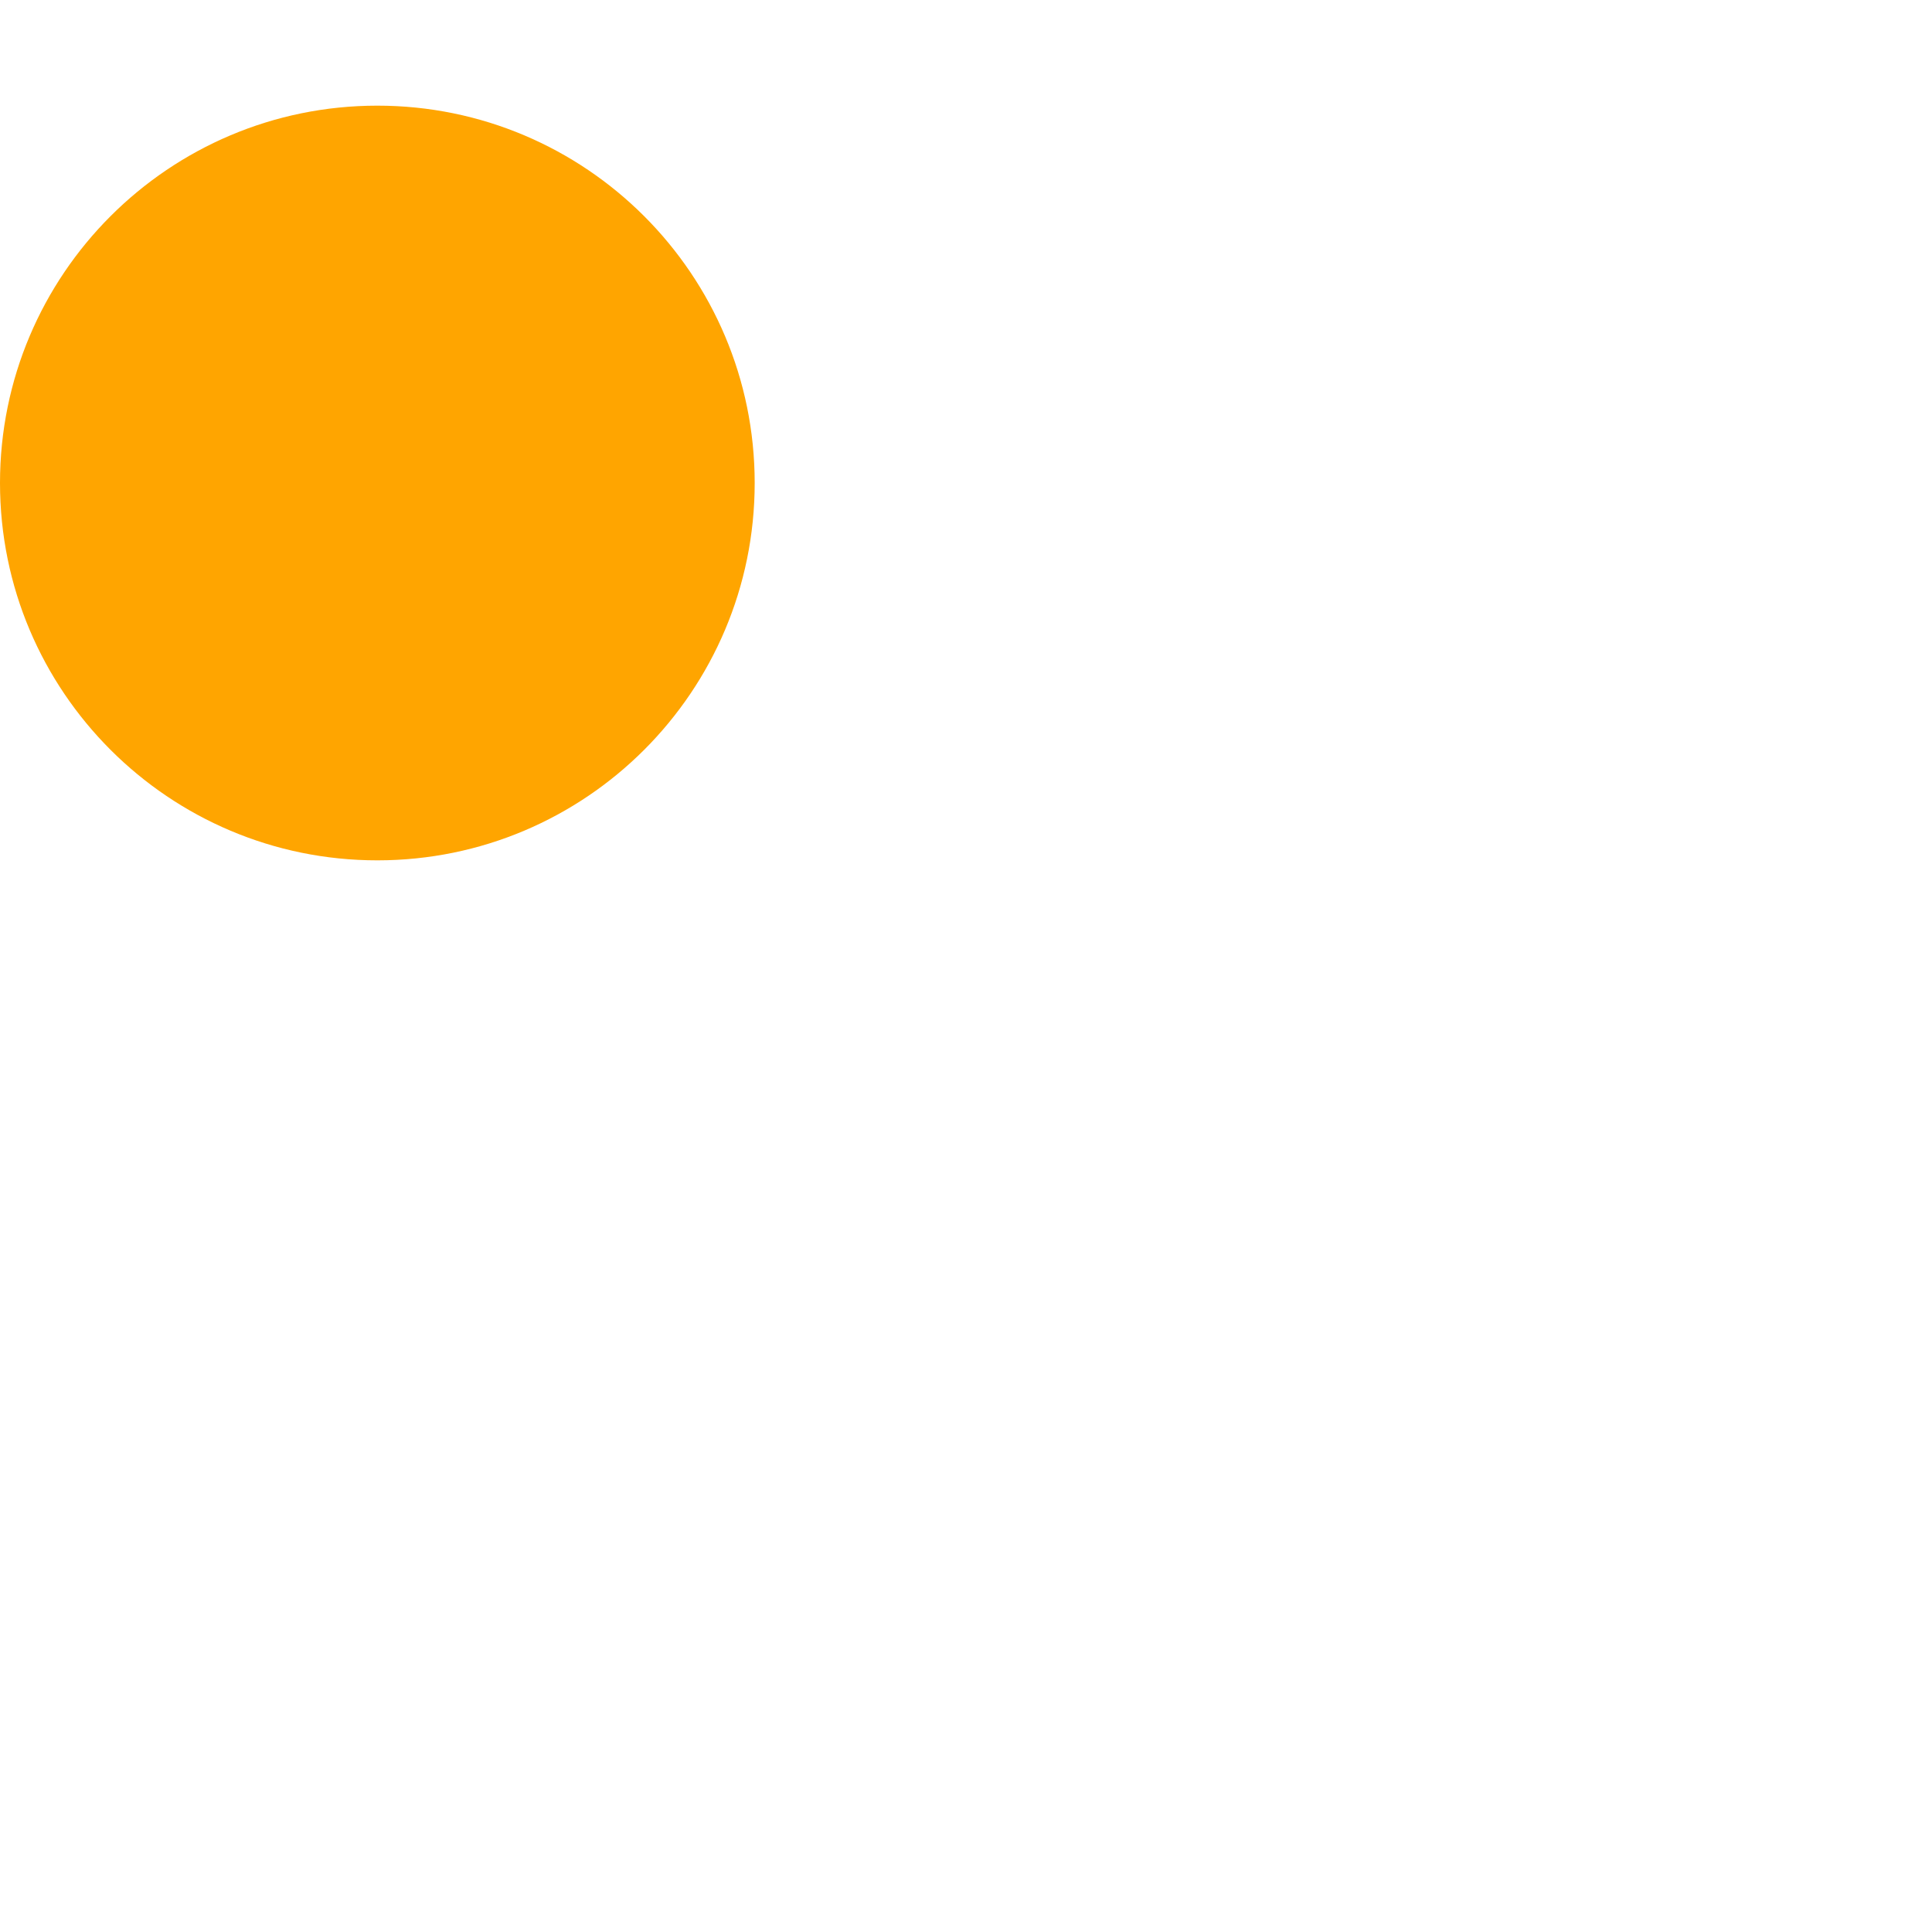
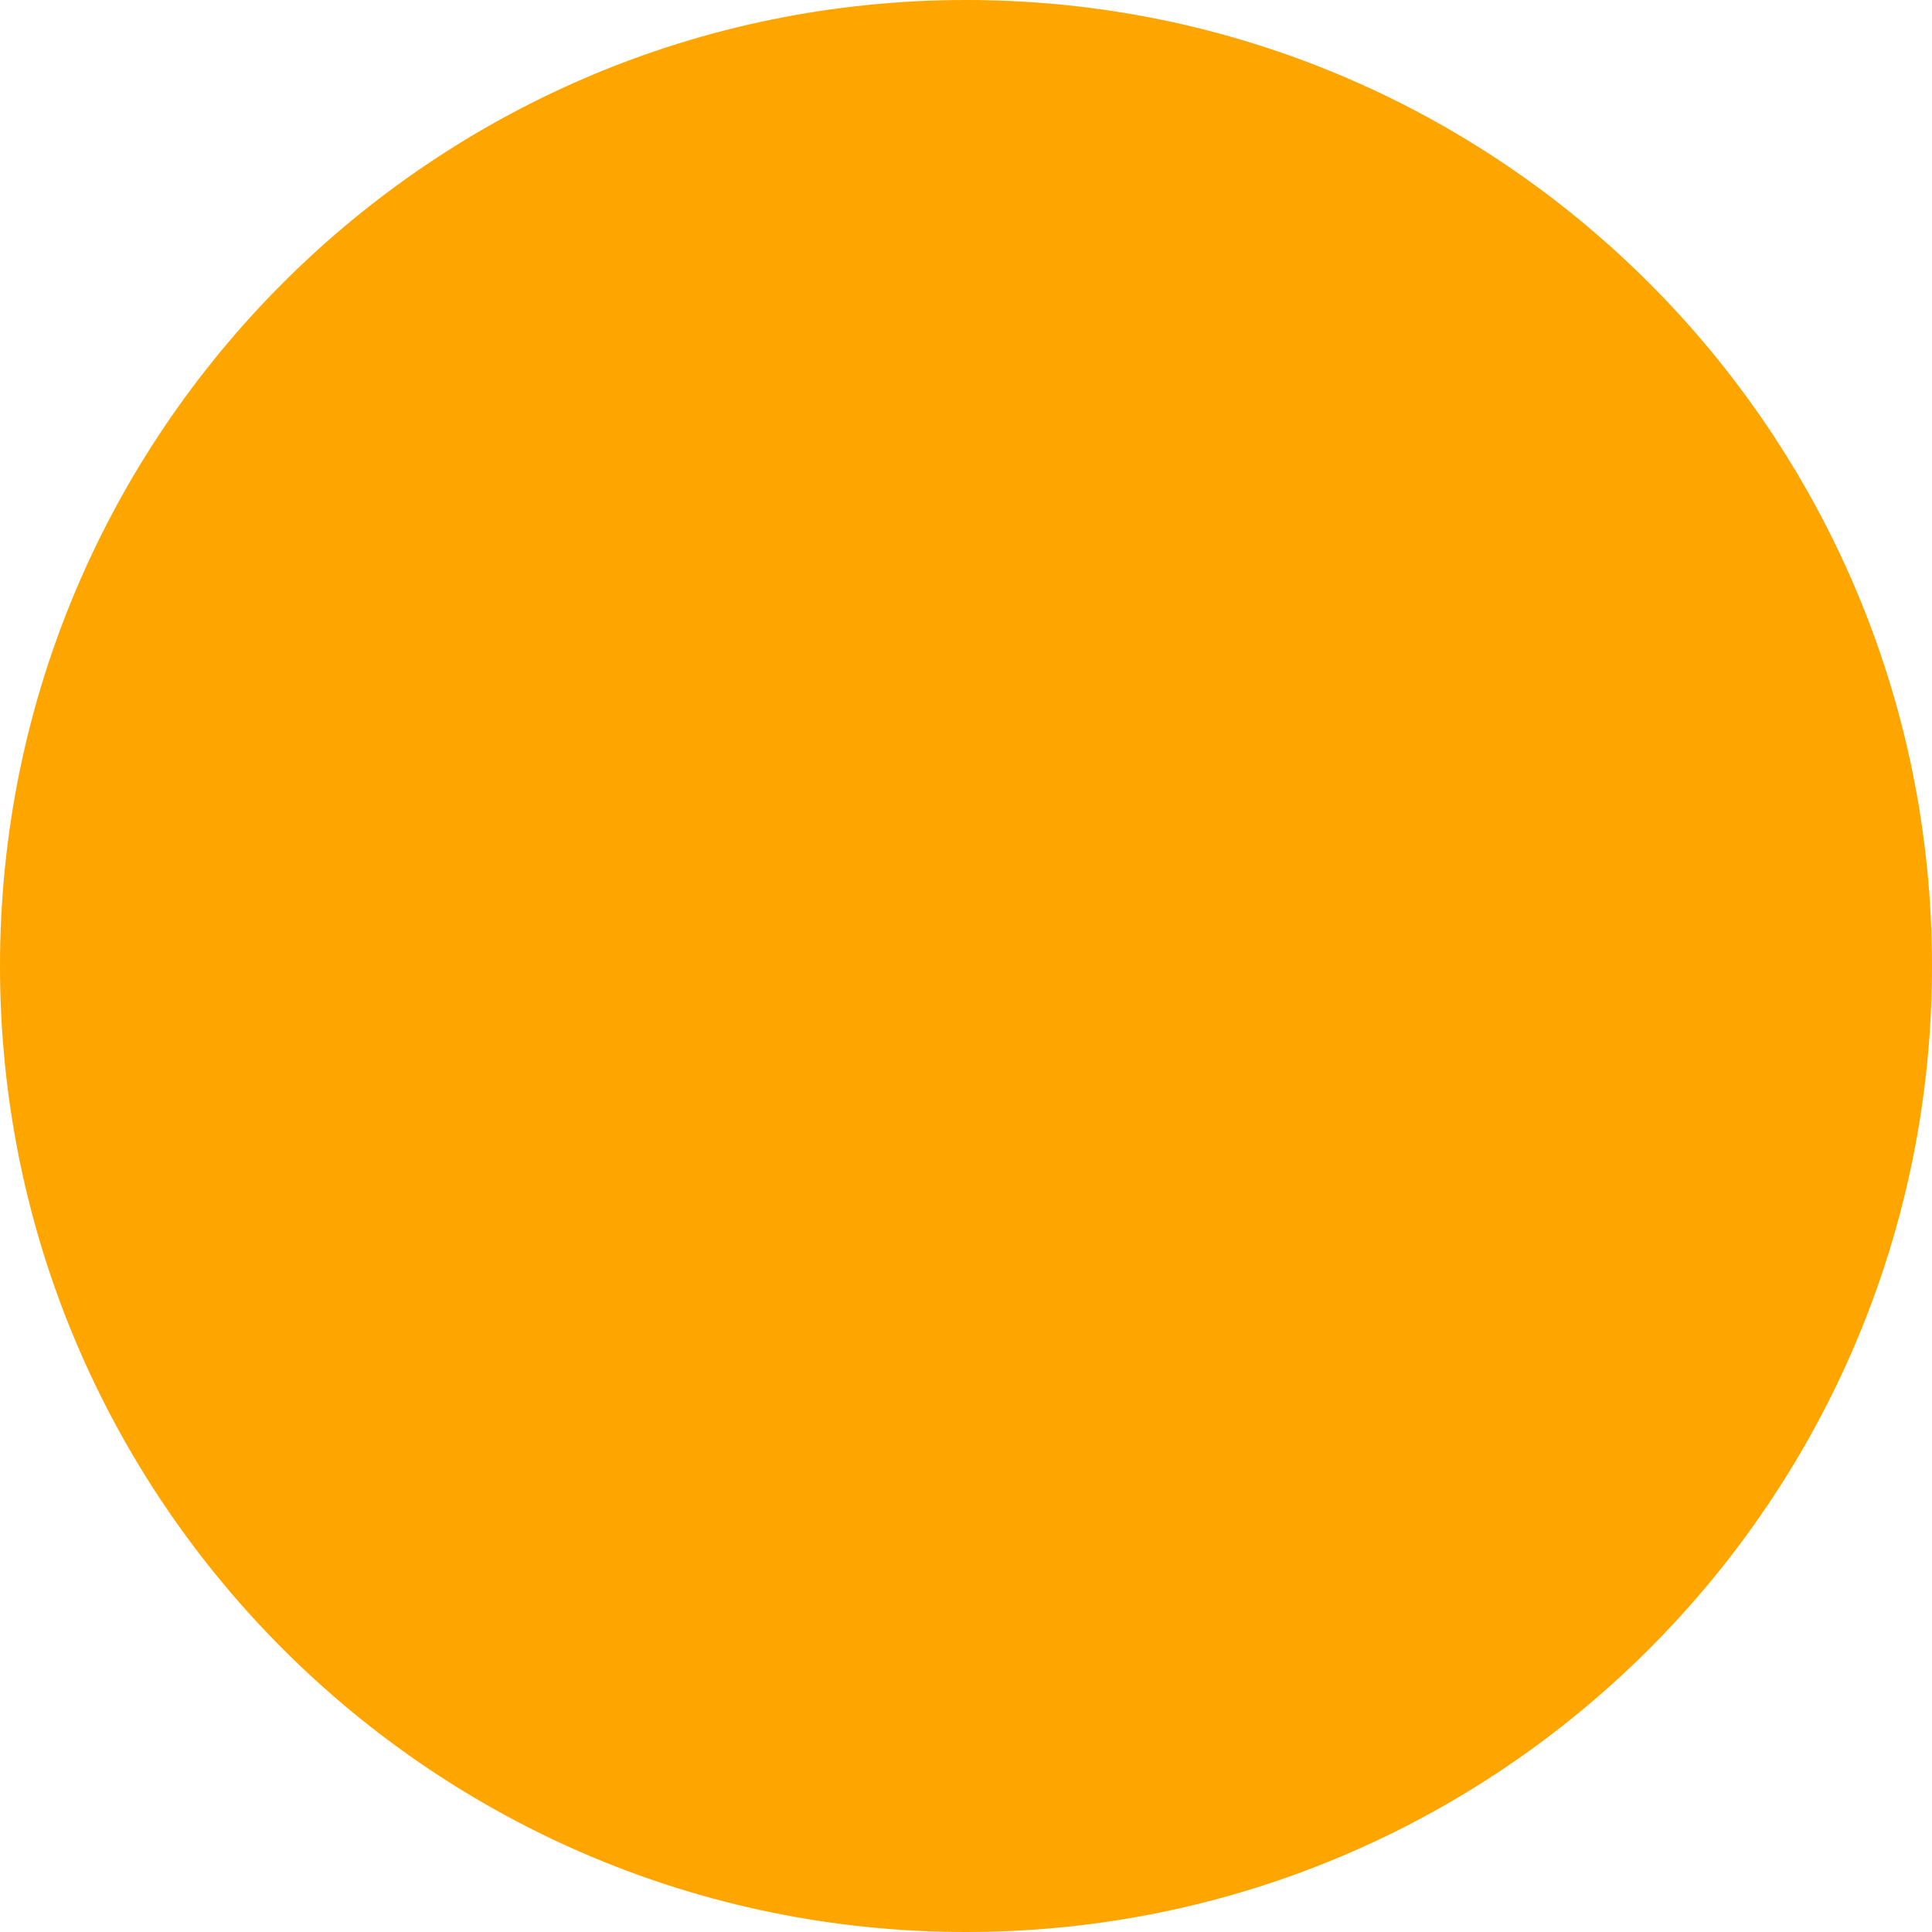
- <svg xmlns="http://www.w3.org/2000/svg" aria-hidden="true" role="img" class="iconify iconify--logos" width="100" height="100" preserveAspectRatio="xMidYMid meet" viewBox="0 0 256 228">
+ <svg xmlns="http://www.w3.org/2000/svg" aria-hidden="true" role="img" class="iconify iconify--logos" width="100" height="100" preserveAspectRatio="xMidYMid meet" viewBox="0 0 100 100">
  <circle cx="50" cy="50" r="50" fill="orange" />
</svg>
